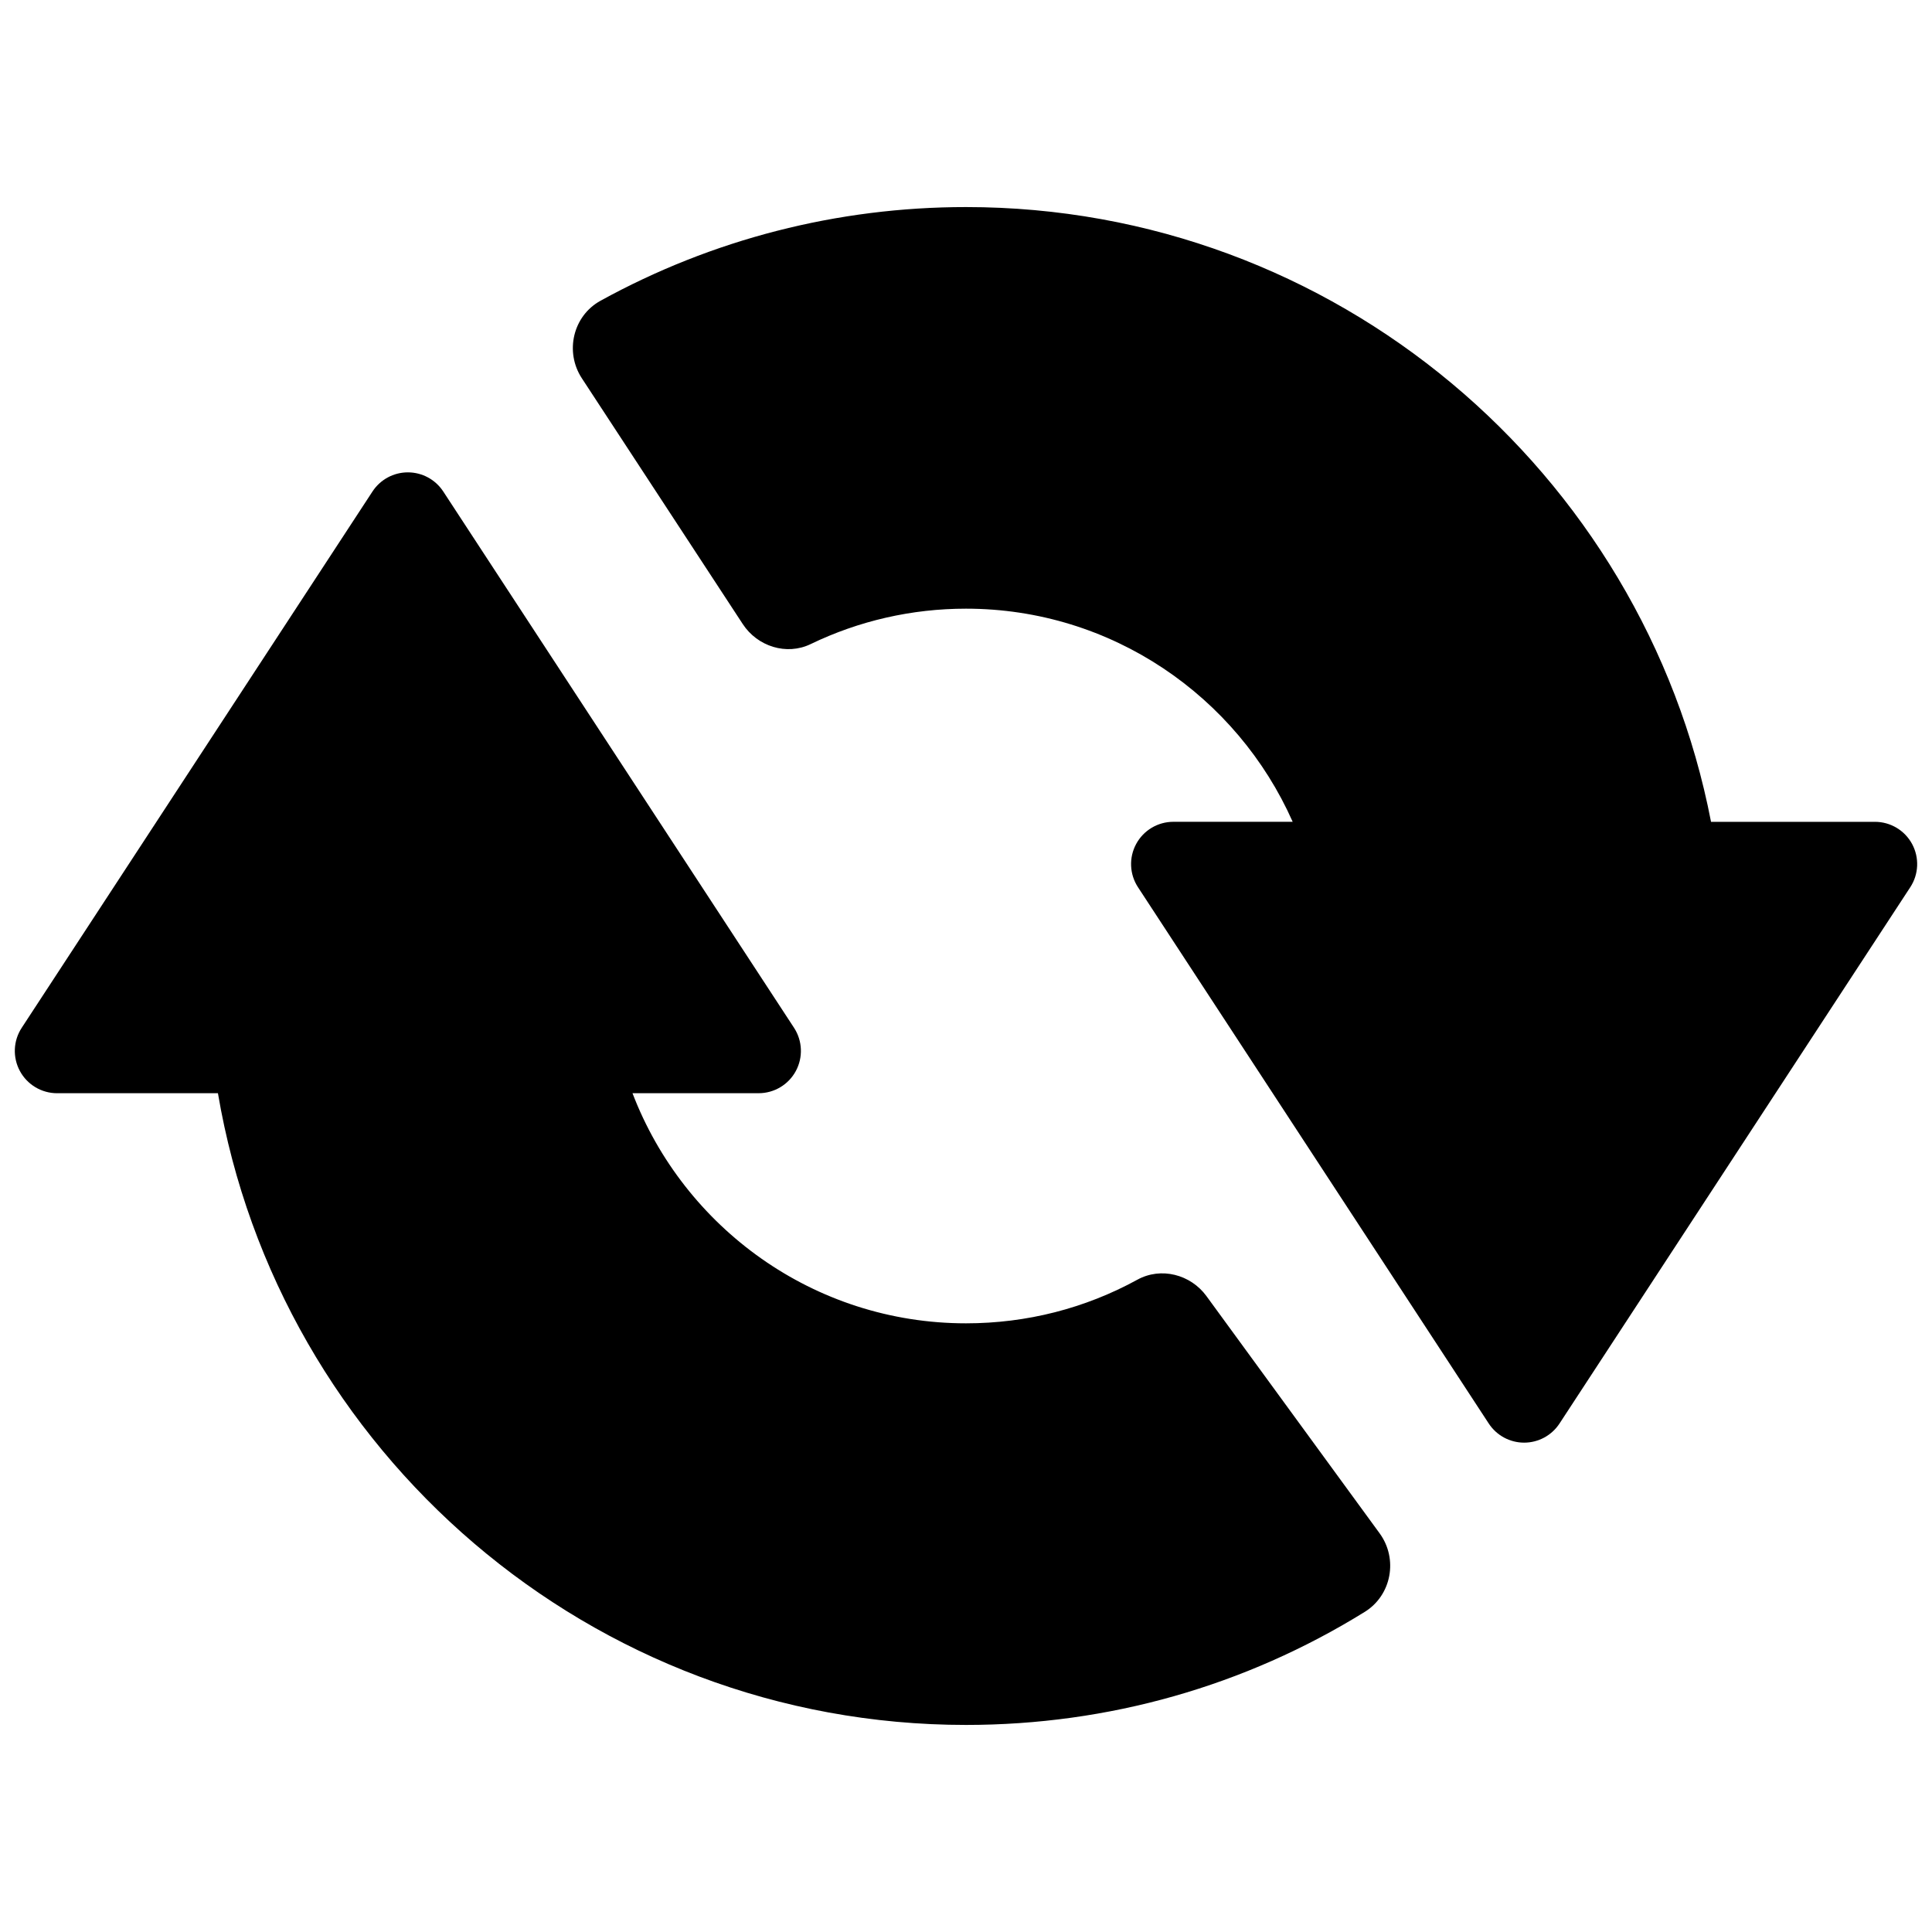
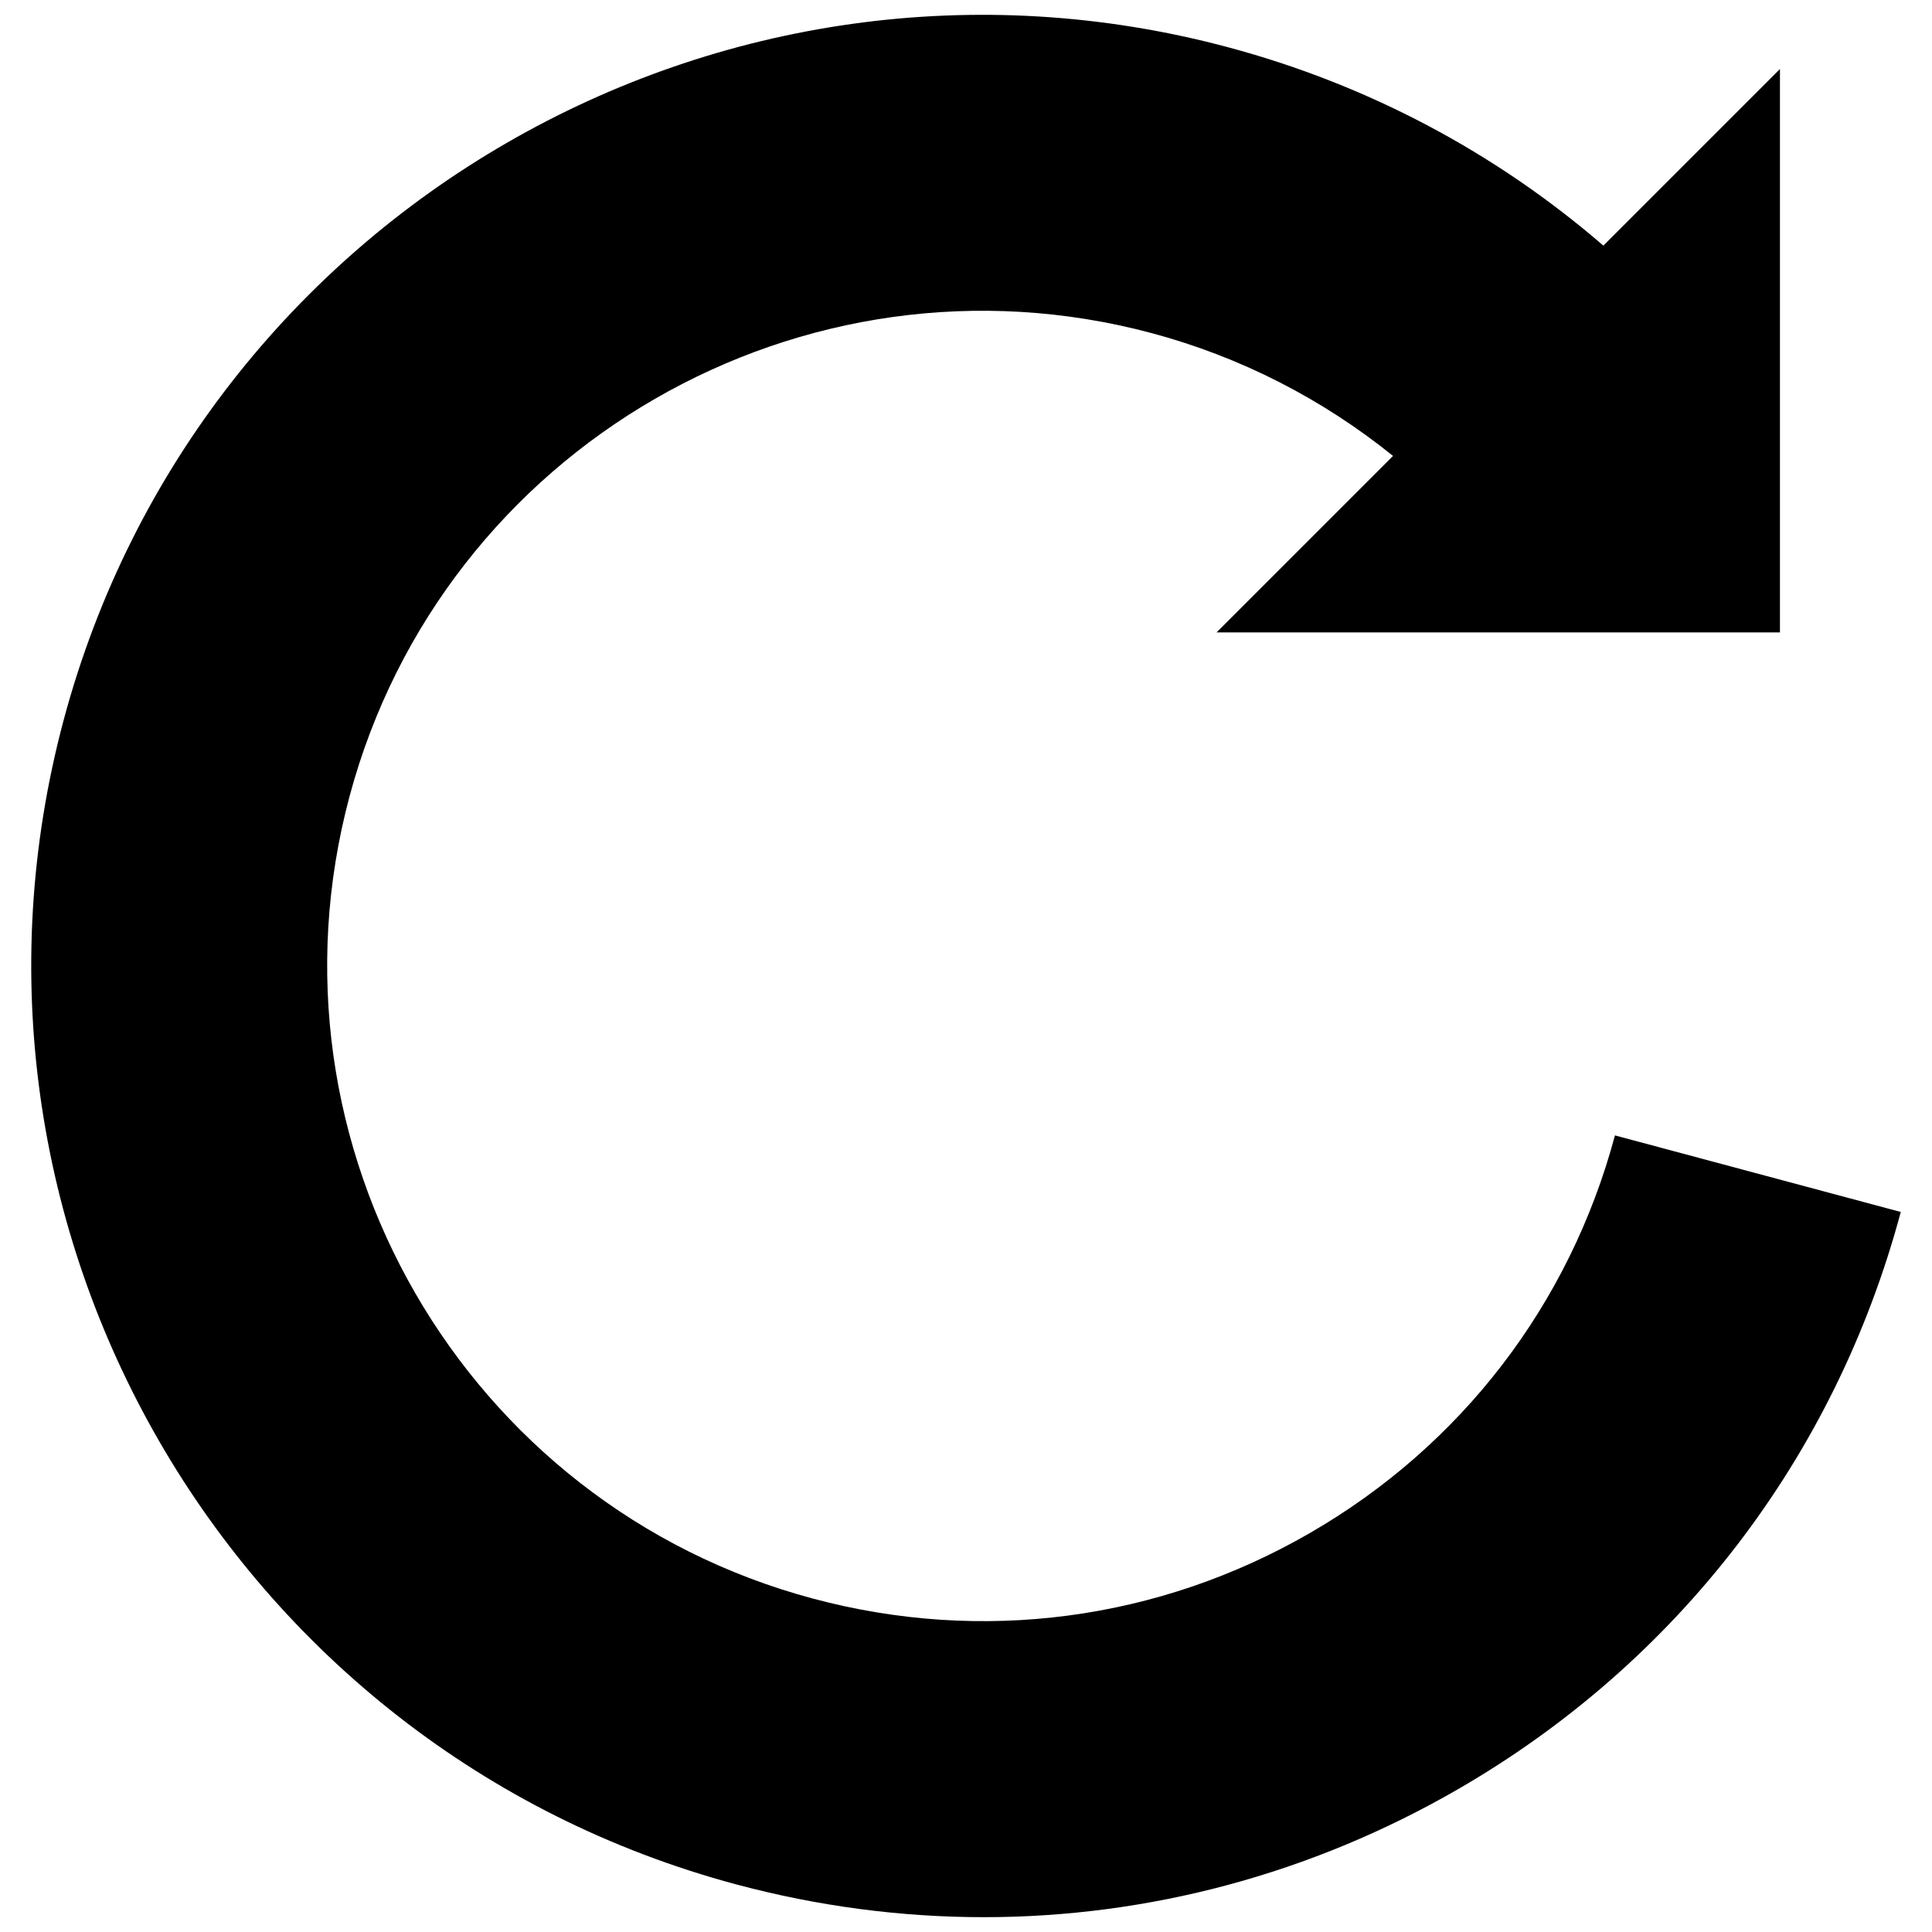
<svg xmlns="http://www.w3.org/2000/svg" version="1.1" width="256" height="256" viewBox="0 0 256 256" xml:space="preserve">
  <defs>
</defs>
  <g transform="translate(128 128) scale(0.72 0.72)" style="">
    <g style="stroke: none; stroke-width: 0; stroke-dasharray: none; stroke-linecap: butt; stroke-linejoin: miter; stroke-miterlimit: 10; fill: none; fill-rule: nonzero; opacity: 1;" transform="translate(-175.05 -175.05) scale(3.89 3.89)">
-       <path d="M 56.375 60.616 c -0.75 -1.027 -2.151 -1.388 -3.266 -0.776 c -2.472 1.356 -5.237 2.065 -8.109 2.065 c -7.2 0 -13.346 -4.532 -15.778 -10.887 h 5.968 c 0.734 0 1.41 -0.402 1.759 -1.049 c 0.349 -0.646 0.316 -1.432 -0.085 -2.046 L 20.269 22.551 c -0.37 -0.565 -0.999 -0.905 -1.674 -0.905 s -1.304 0.34 -1.674 0.905 L 0.326 47.924 c -0.402 0.614 -0.435 1.4 -0.085 2.046 C 0.59 50.616 1.266 51.019 2 51.019 h 7.609 C 12.482 67.96 27.253 80.905 45 80.905 c 6.736 0 13.203 -1.841 18.864 -5.348 c 1.272 -0.788 1.586 -2.509 0.704 -3.718 L 56.375 60.616 z" style="stroke: none; stroke-width: 1; stroke-dasharray: none; stroke-linecap: butt; stroke-linejoin: miter; stroke-miterlimit: 10; fill: rgb(0,0,0); fill-rule: nonzero; opacity: 1;" transform=" matrix(1 0 0 1 0 0) " stroke-linecap="round" />
-       <path d="M 89.759 39.227 c -0.349 -0.646 -1.024 -1.048 -1.759 -1.048 h -7.753 C 77.051 21.632 62.465 9.095 45 9.095 c -6.086 0 -12.01 1.525 -17.291 4.432 c -1.307 0.719 -1.7 2.42 -0.883 3.668 l 7.613 11.628 c 0.694 1.06 2.072 1.499 3.213 0.947 c 2.277 -1.1 4.78 -1.675 7.348 -1.675 c 6.893 0 12.827 4.153 15.455 10.083 h -5.645 c -0.734 0 -1.41 0.402 -1.759 1.048 c -0.35 0.646 -0.317 1.432 0.085 2.046 l 16.595 25.373 c 0.369 0.564 0.999 0.905 1.674 0.905 s 1.305 -0.341 1.674 -0.905 l 16.595 -25.373 C 90.076 40.658 90.108 39.873 89.759 39.227 z" style="stroke: none; stroke-width: 1; stroke-dasharray: none; stroke-linecap: butt; stroke-linejoin: miter; stroke-miterlimit: 10; fill: rgb(0,0,0); fill-rule: nonzero; opacity: 1;" transform=" matrix(1 0 0 1 0 0) " stroke-linecap="round" />
+       <path d="M 75.702 53.014 c -2.142 7.995 -7.27 14.678 -14.439 18.816 c -7.168 4.138 -15.519 5.239 -23.514 3.095 c -16.505 -4.423 -26.335 -21.448 -21.913 -37.953 C 20.258 20.467 37.286 10.64 53.79 15.06 c 4.213 1.129 8.076 3.118 11.413 5.809 l -8.349 8.35 h 26.654 V 2.565 l -8.354 8.354 c -5.1 -4.405 -11.133 -7.61 -17.74 -9.381 C 33.451 -4.882 8.735 9.389 2.314 33.35 c -6.42 23.961 7.851 48.678 31.811 55.098 C 38.001 89.486 41.934 90 45.842 90 c 7.795 0 15.488 -2.044 22.42 -6.046 c 10.407 -6.008 17.851 -15.709 20.962 -27.317 L 75.702 53.014 z" style="stroke: none; stroke-width: 1; stroke-dasharray: none; stroke-linecap: butt; stroke-linejoin: miter; stroke-miterlimit: 10; fill: rgb(0,0,0); fill-rule: nonzero; opacity: 1;" transform=" matrix(1 0 0 1 0 0) " stroke-linecap="round" />
    </g>
  </g>
</svg>
